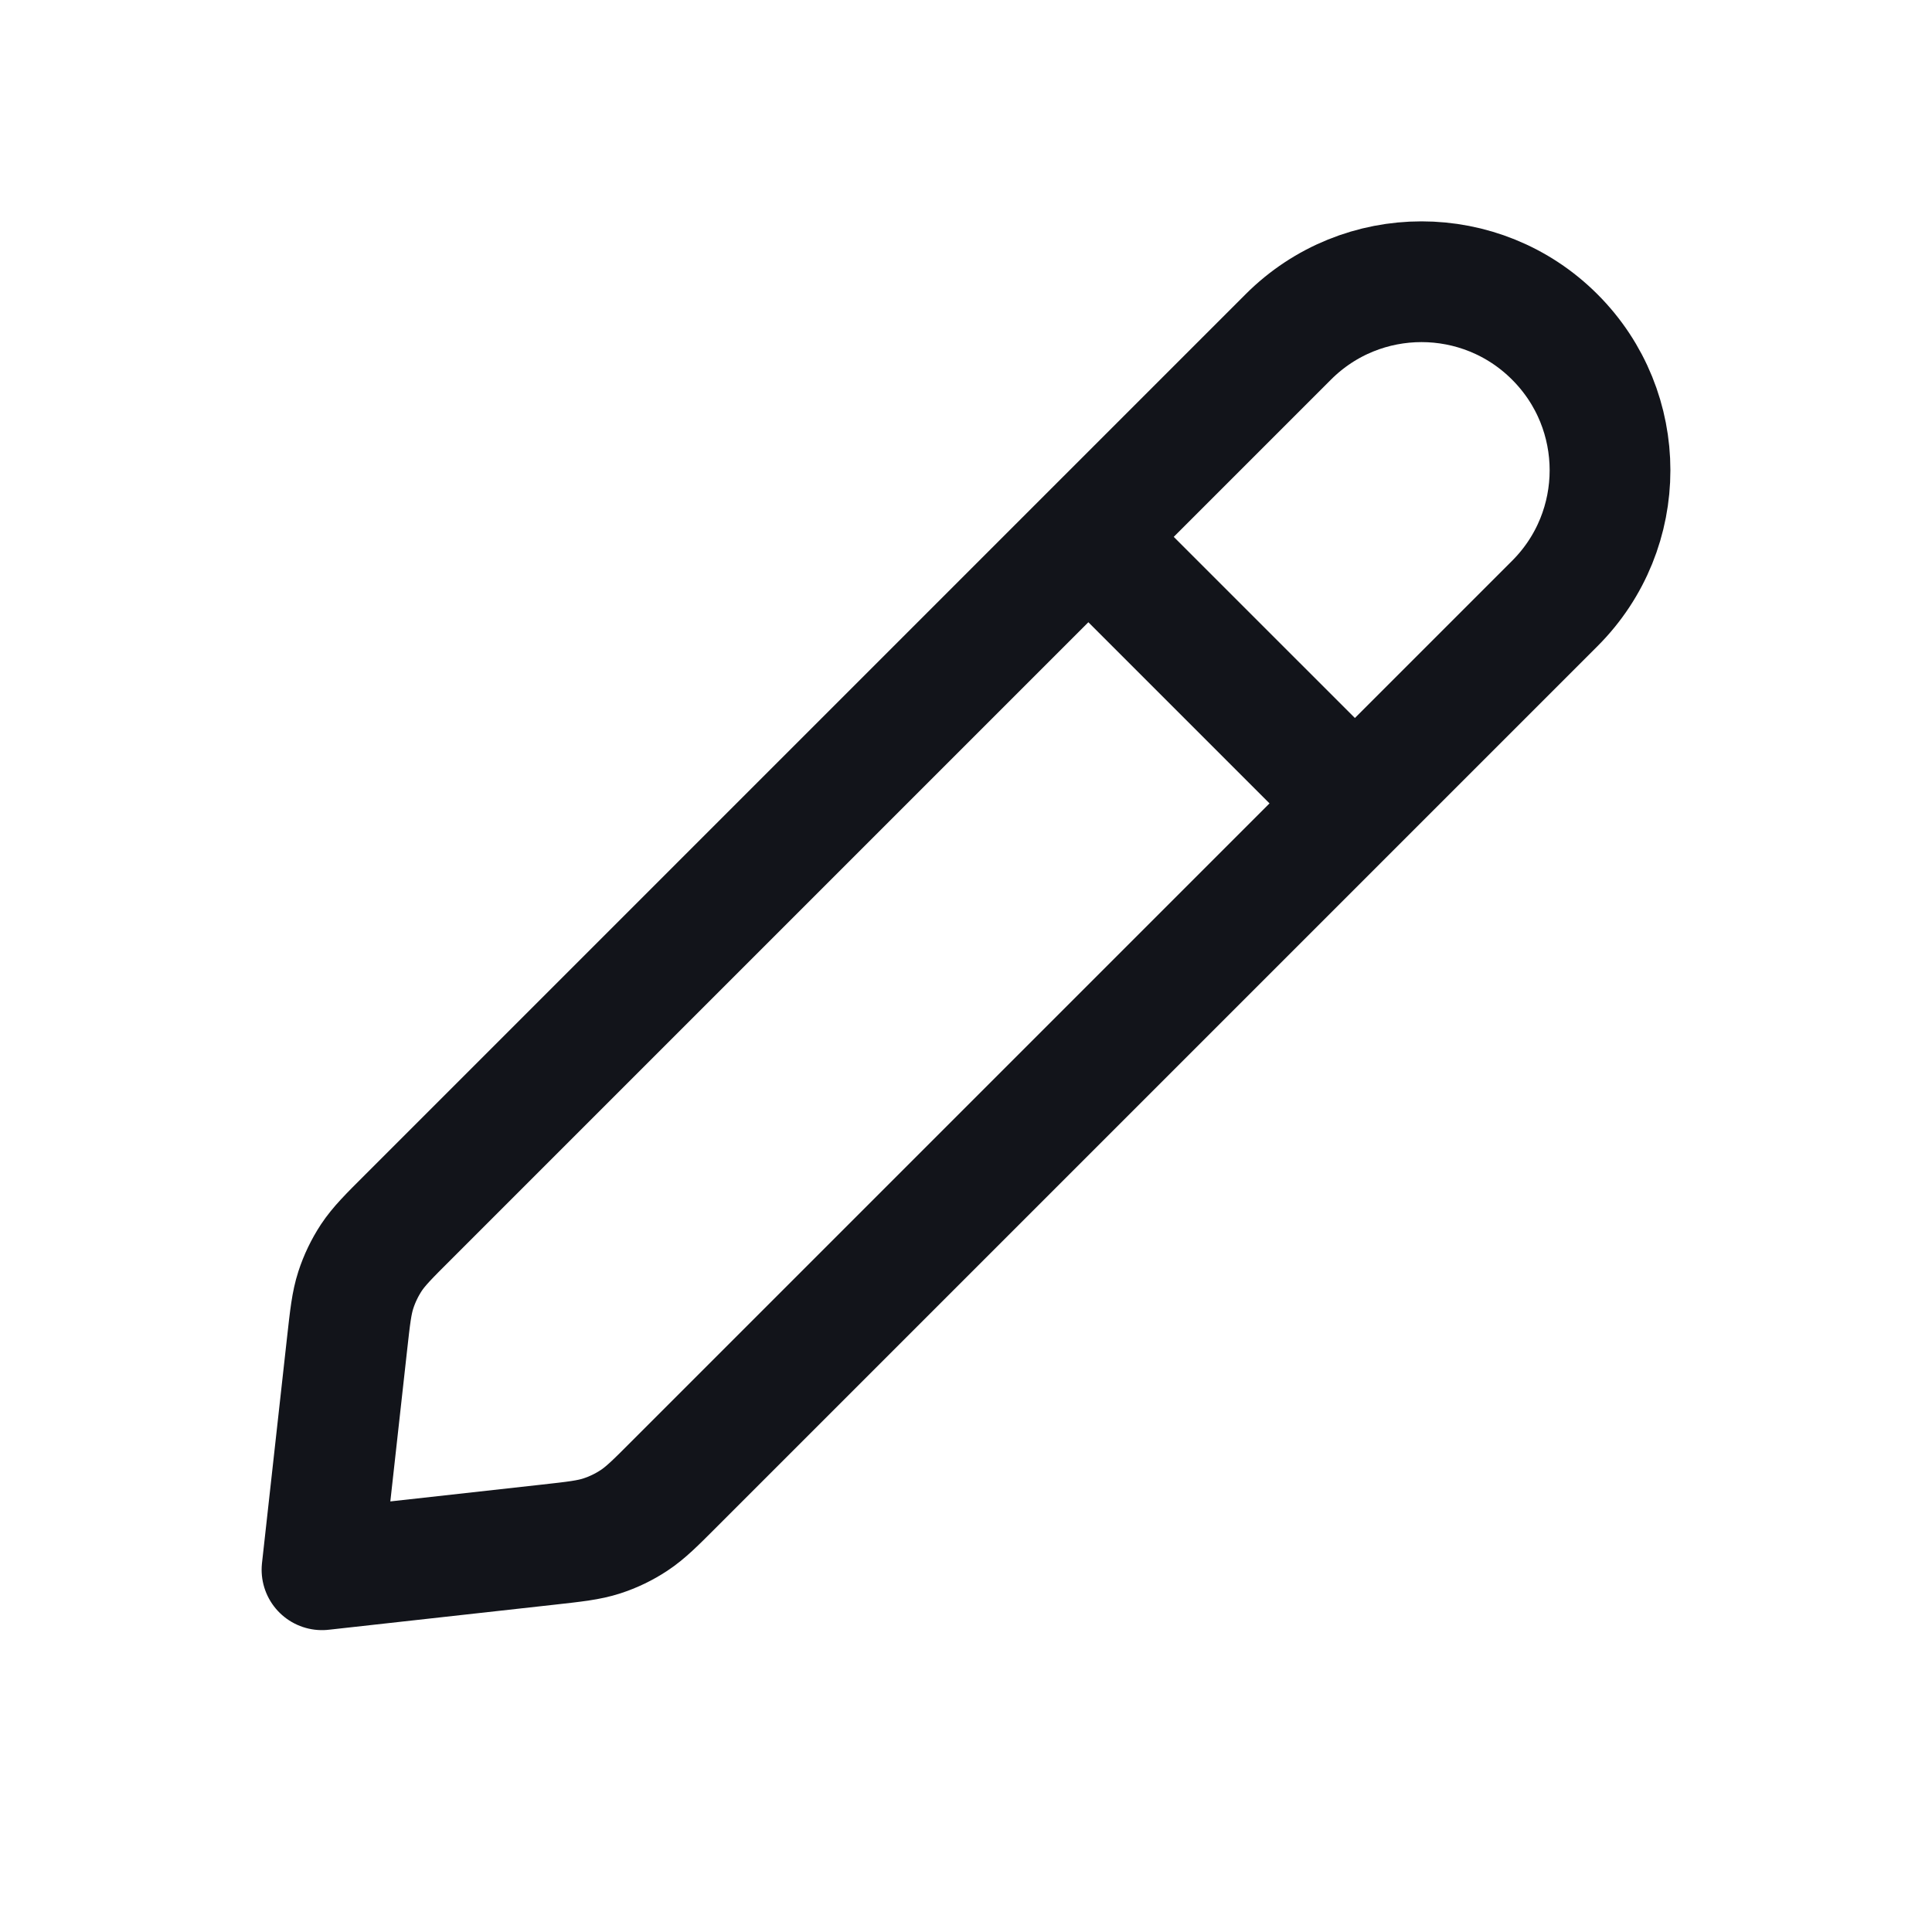
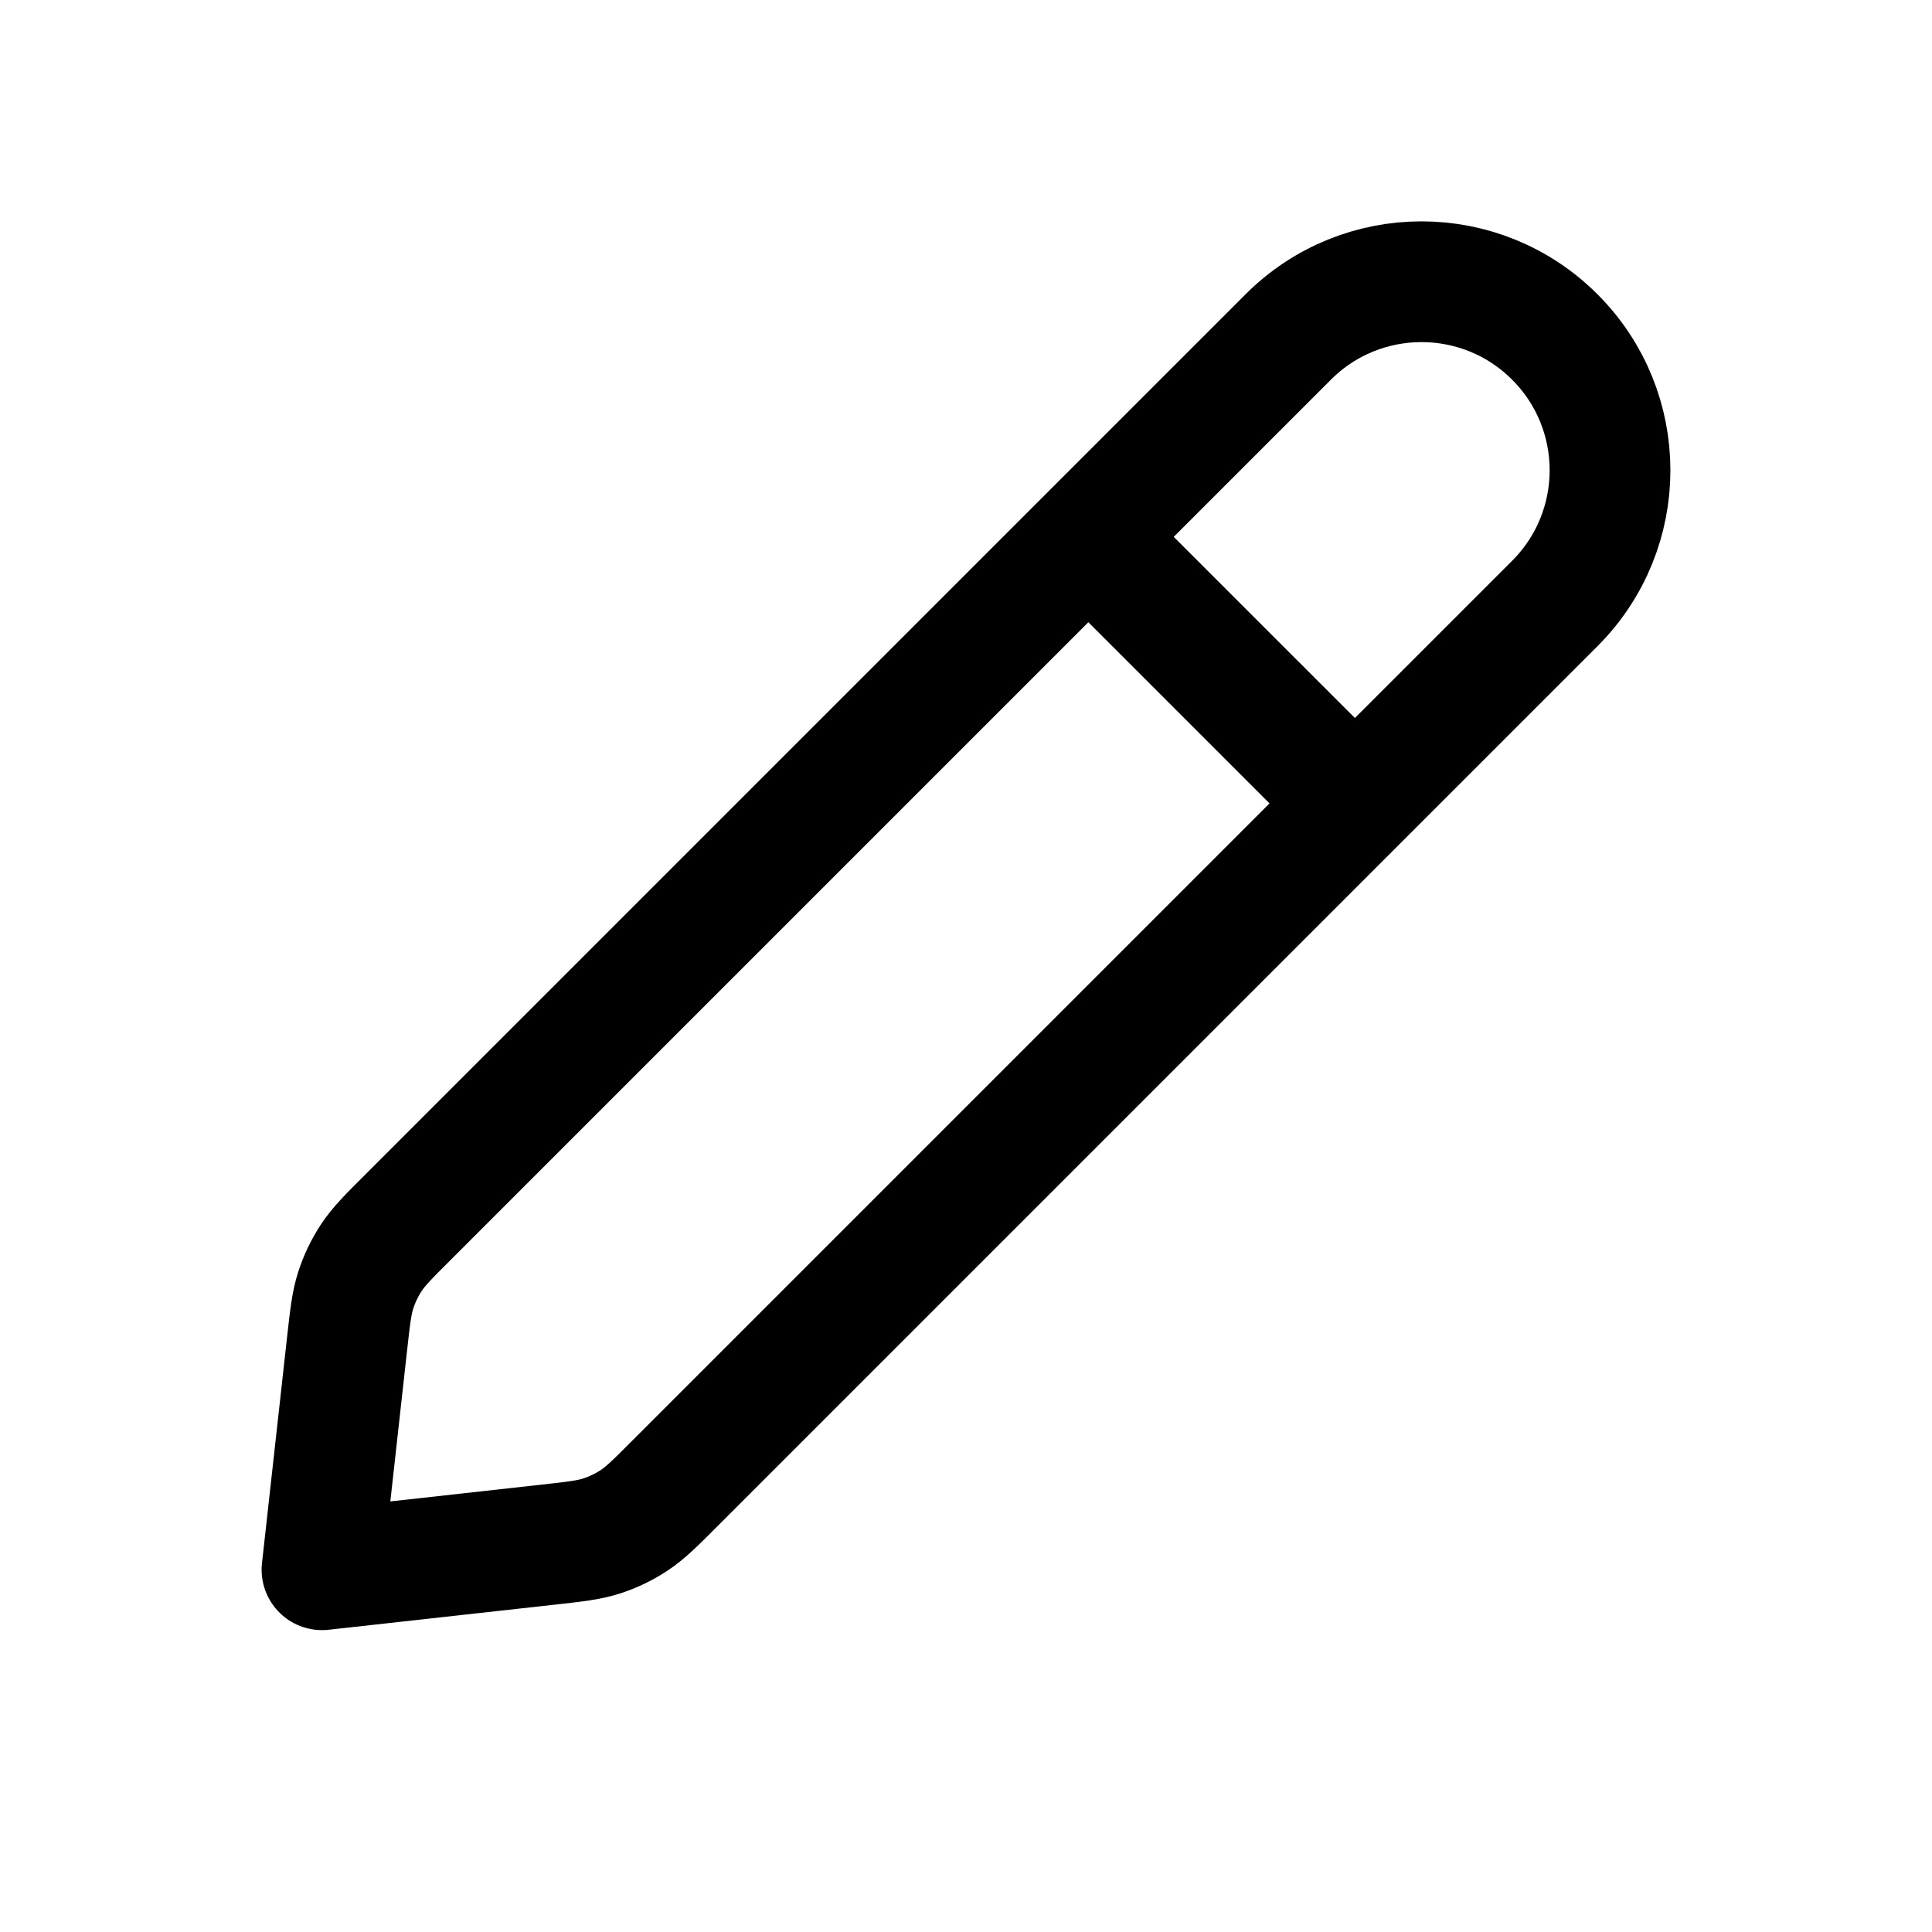
<svg xmlns="http://www.w3.org/2000/svg" width="24" height="24" viewBox="0 0 24 24" fill="none">
-   <path d="M16.831 9.98L13.52 6.669M4 19.5L6.802 19.189C7.144 19.151 7.315 19.132 7.475 19.08C7.617 19.034 7.752 18.969 7.876 18.887C8.017 18.794 8.139 18.673 8.382 18.429L19.314 7.497C20.229 6.583 20.229 5.1 19.314 4.186C18.4 3.271 16.917 3.271 16.003 4.186L5.071 15.118C4.827 15.361 4.706 15.483 4.613 15.623C4.531 15.748 4.466 15.883 4.42 16.025C4.368 16.185 4.349 16.356 4.311 16.698L4 19.5Z" stroke="#12141A" stroke-width="1.5" stroke-linecap="round" stroke-linejoin="round" />
+   <path d="M16.831 9.98L13.52 6.669M4 19.5L6.802 19.189C7.144 19.151 7.315 19.132 7.475 19.08C7.617 19.034 7.752 18.969 7.876 18.887C8.017 18.794 8.139 18.673 8.382 18.429L19.314 7.497C20.229 6.583 20.229 5.1 19.314 4.186C18.4 3.271 16.917 3.271 16.003 4.186L5.071 15.118C4.827 15.361 4.706 15.483 4.613 15.623C4.531 15.748 4.466 15.883 4.42 16.025C4.368 16.185 4.349 16.356 4.311 16.698L4 19.5Z" stroke="currentColor" stroke-width="1.5" stroke-linecap="round" stroke-linejoin="round" />
</svg>
